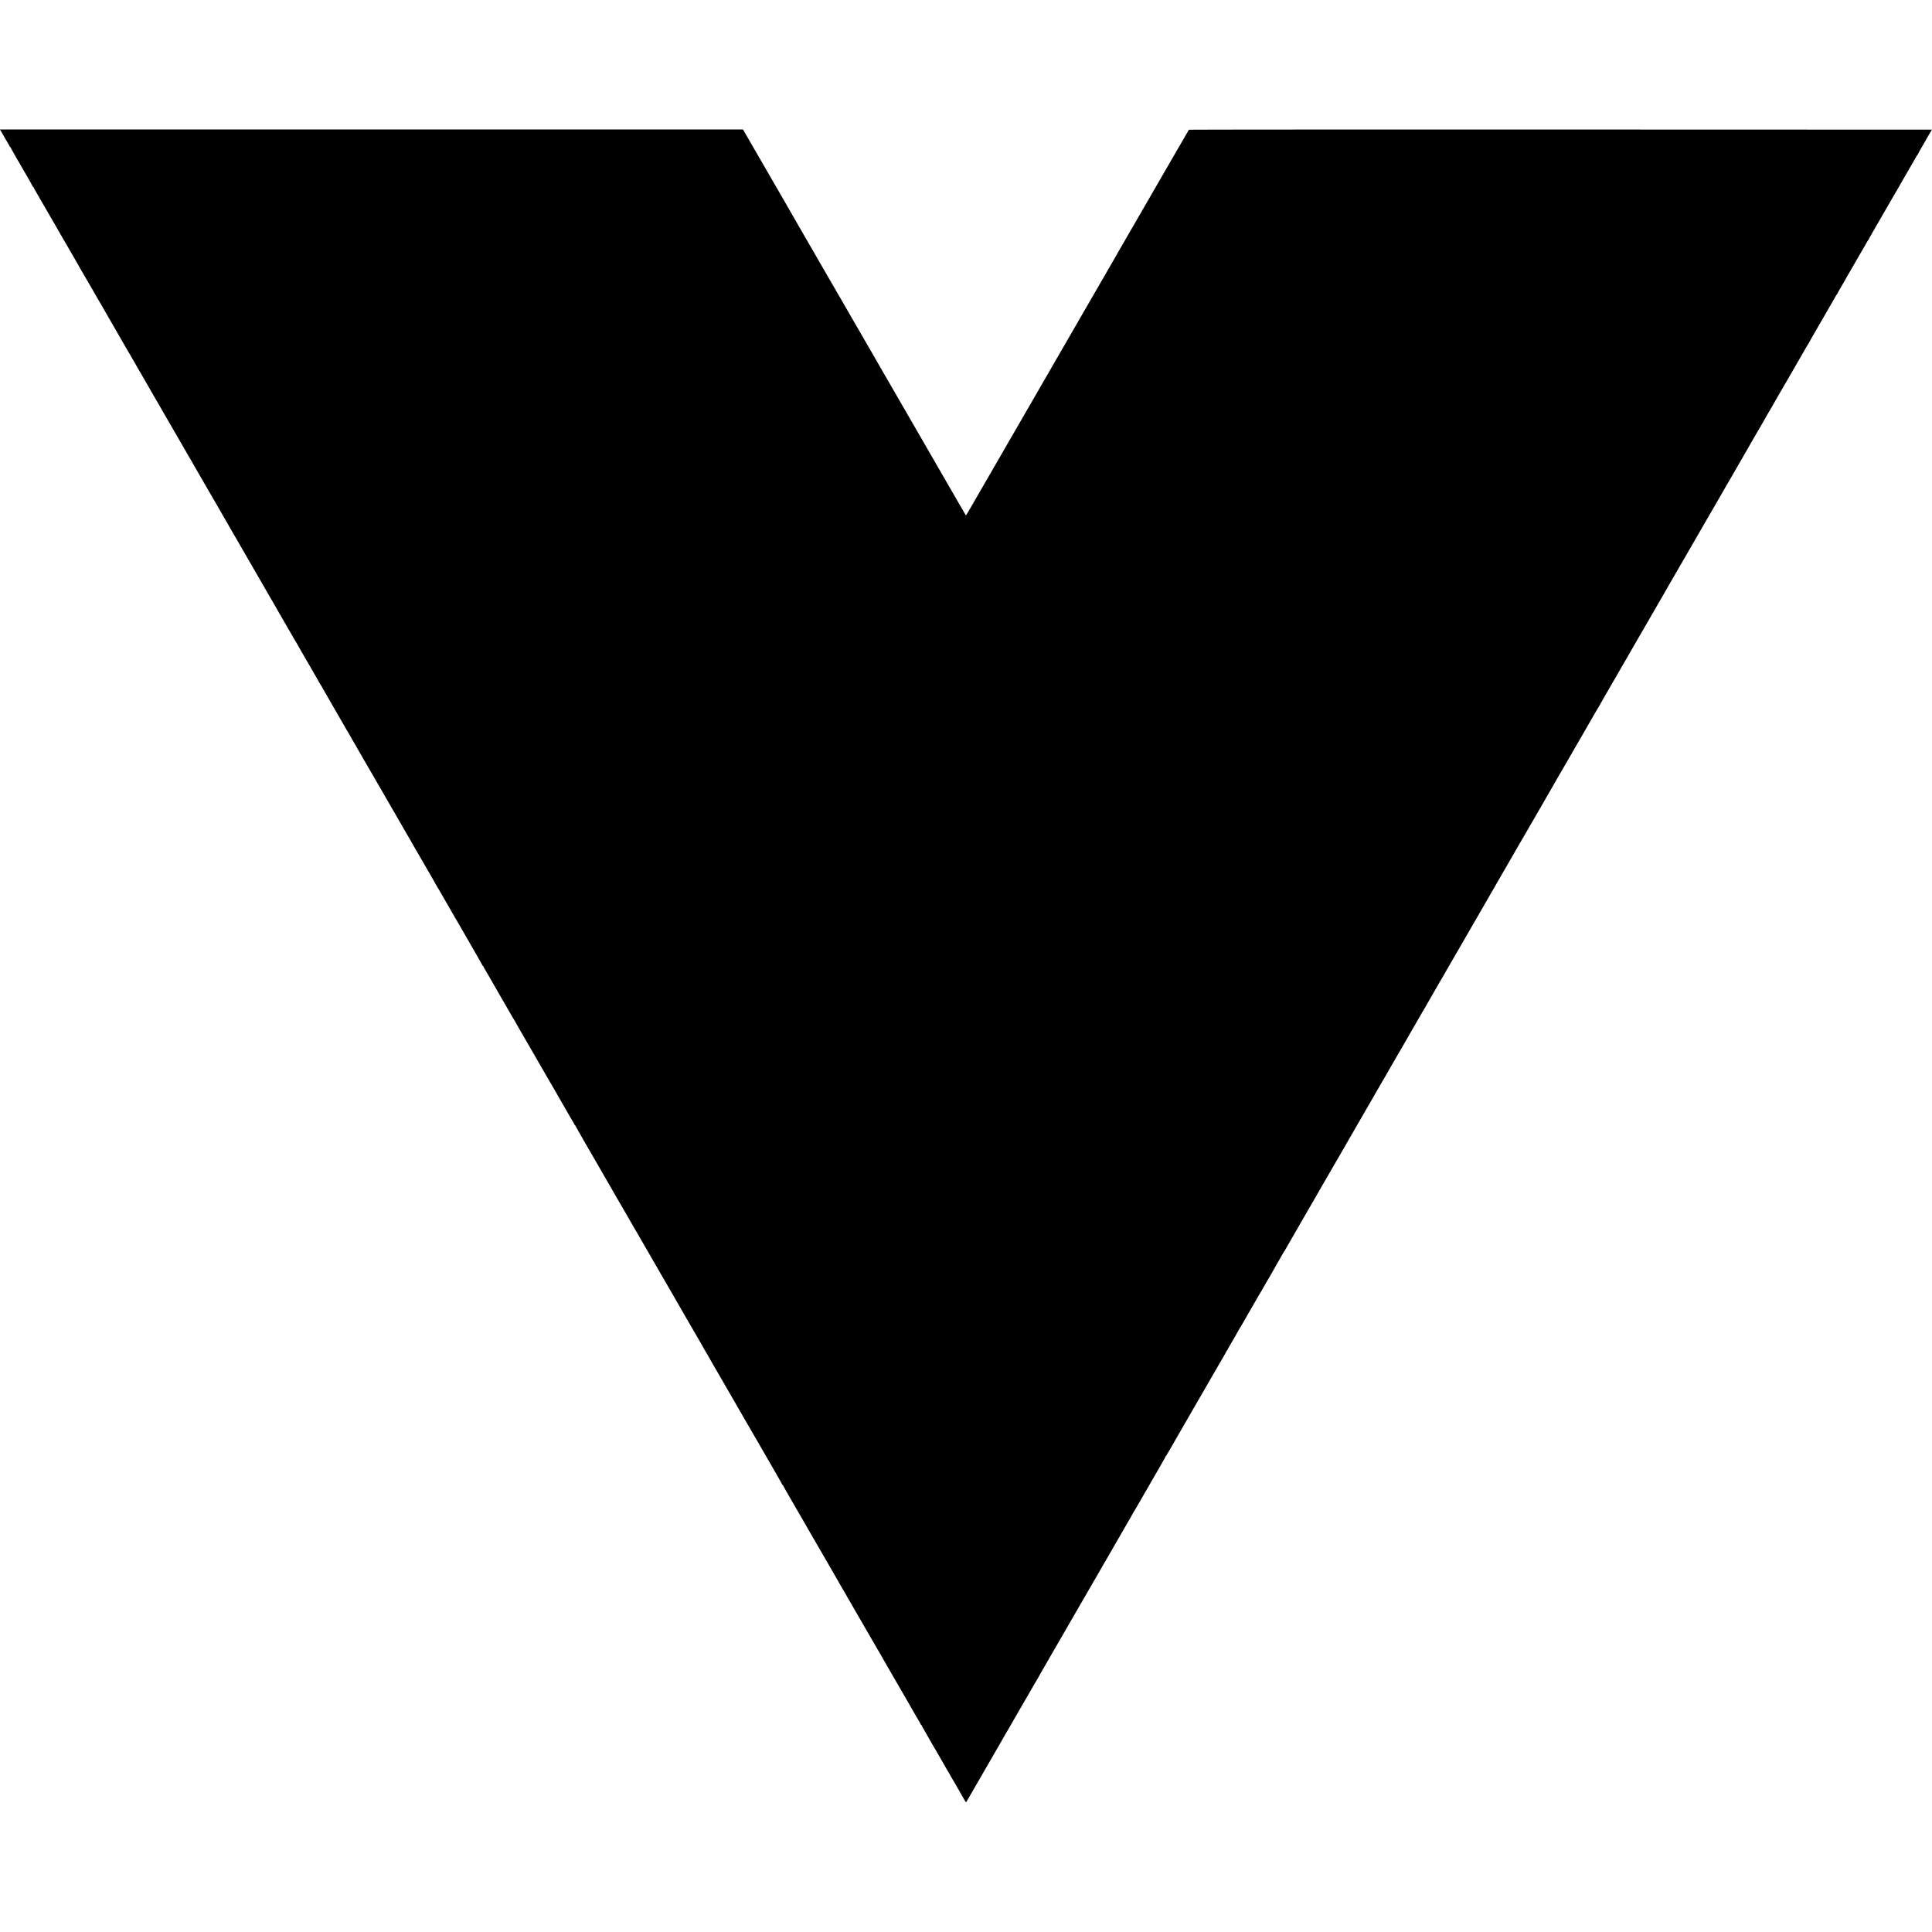
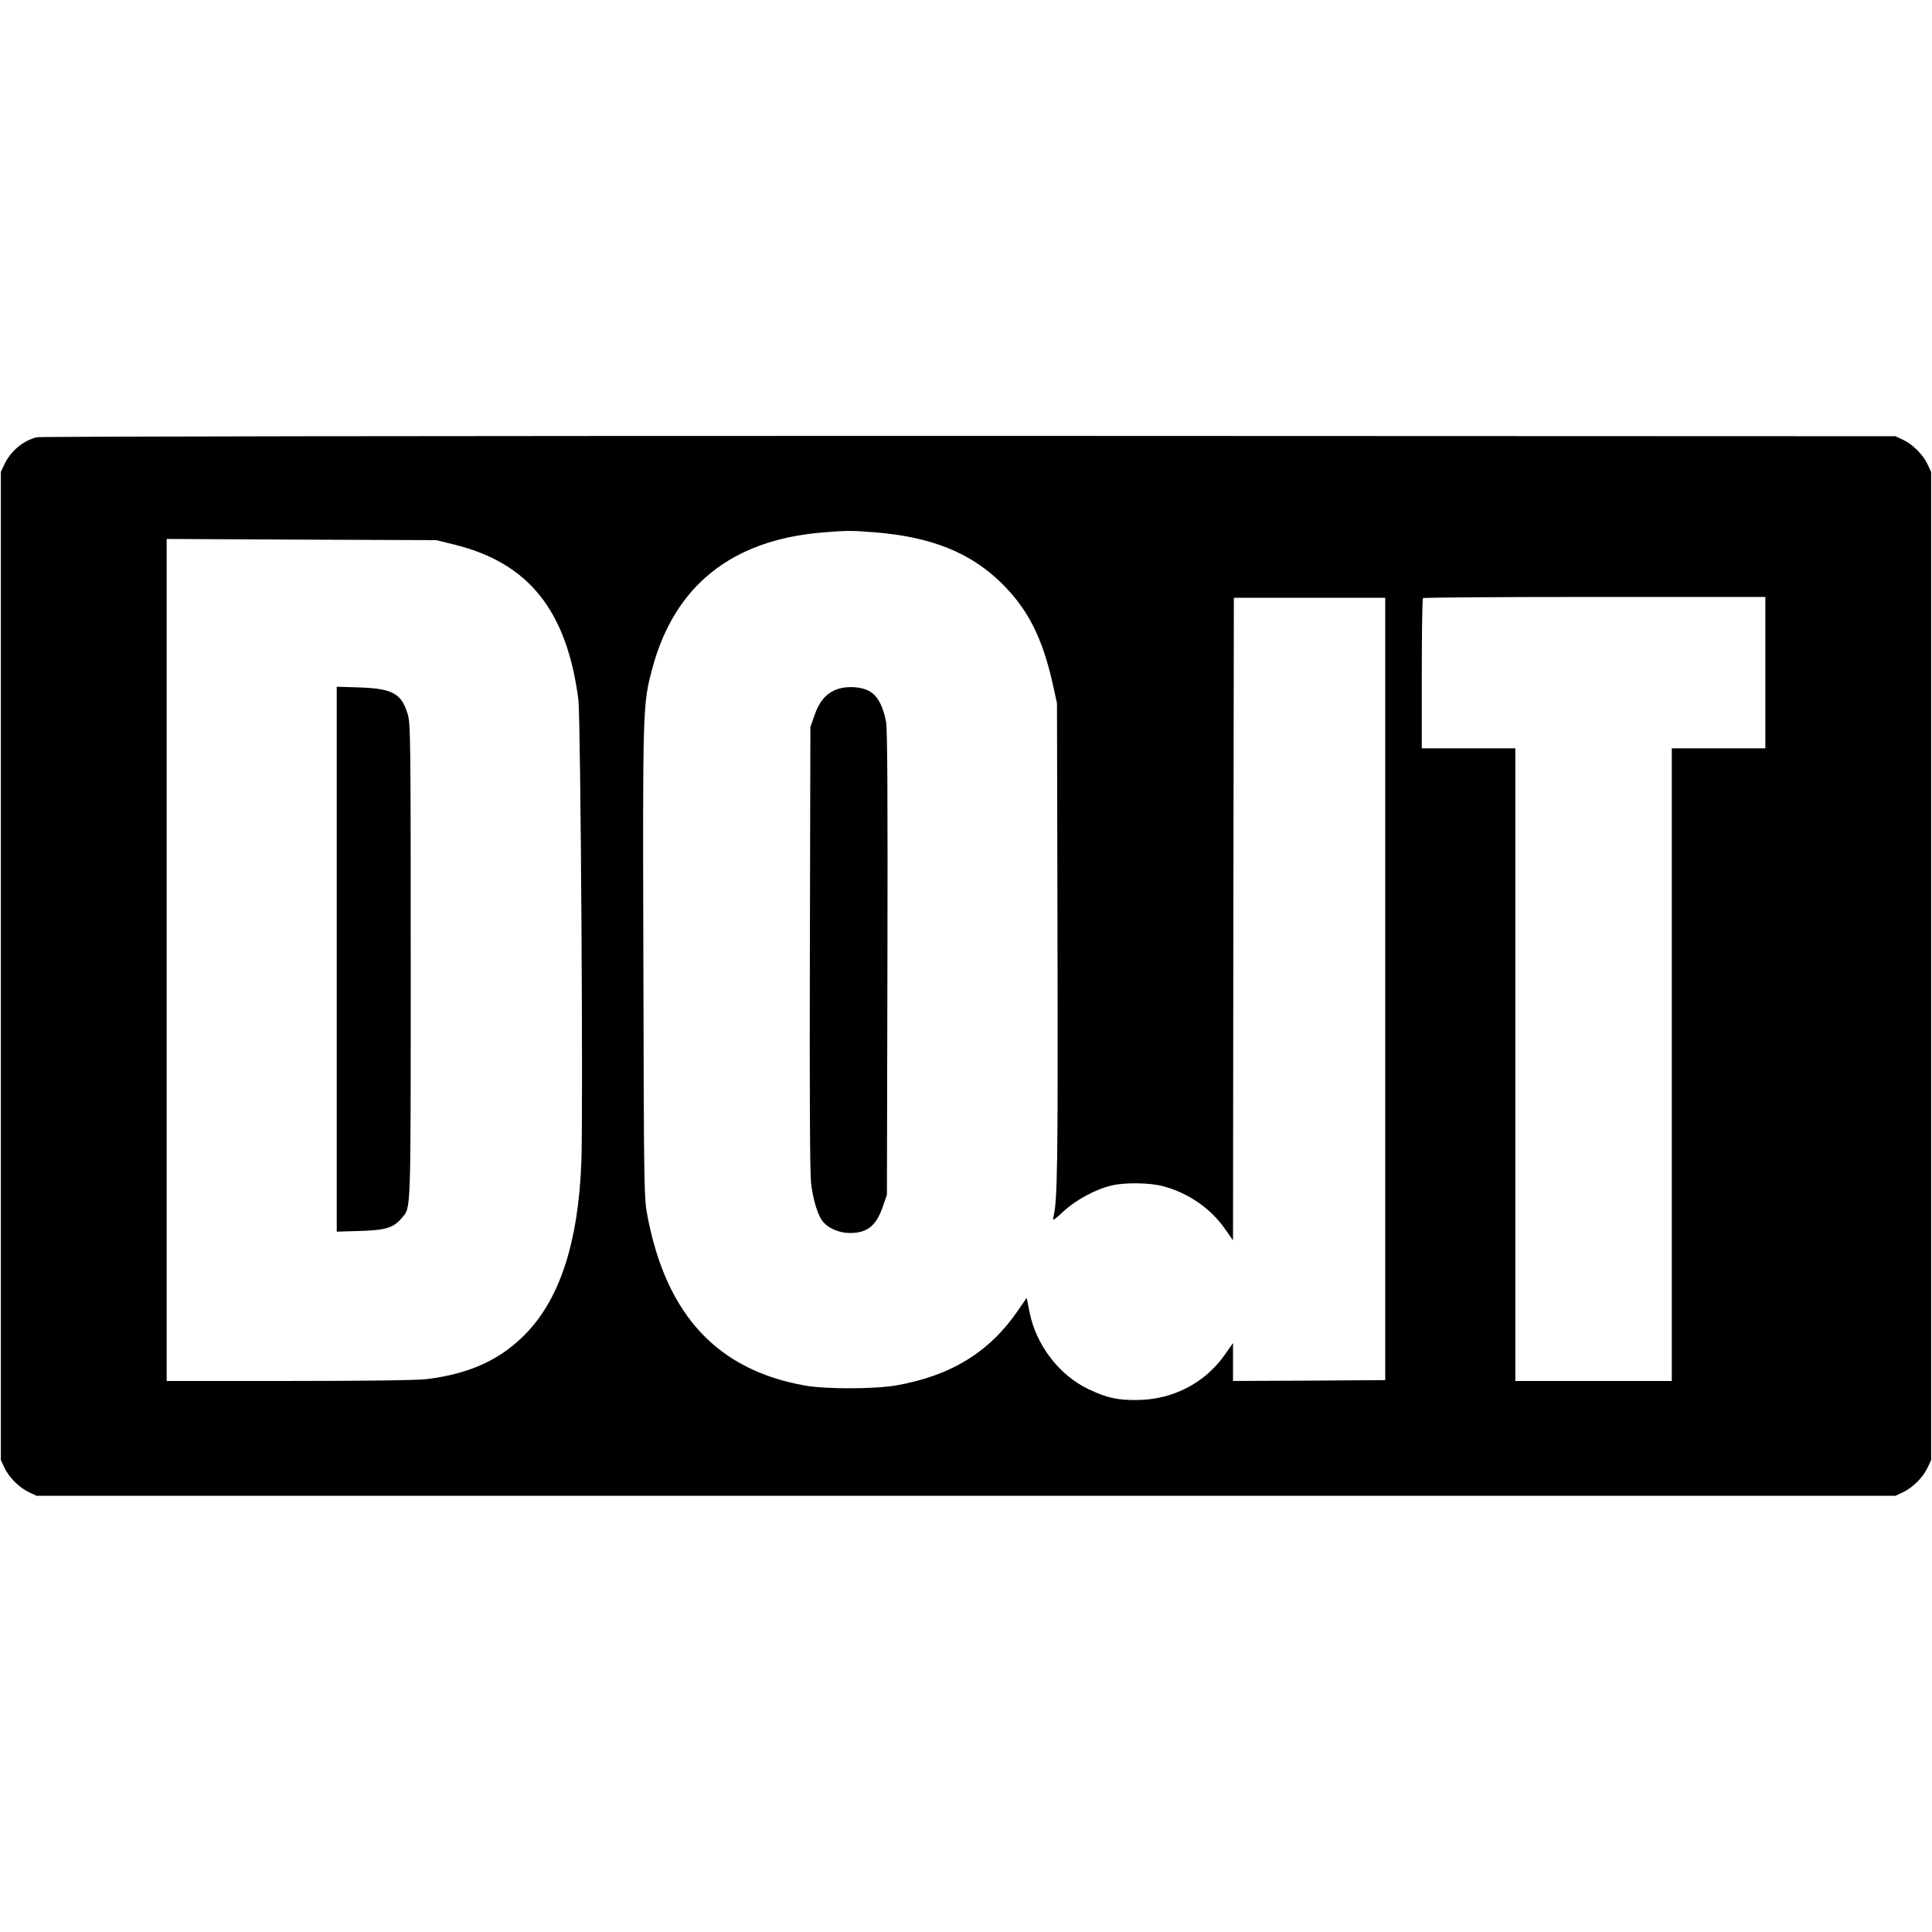
- <svg xmlns="http://www.w3.org/2000/svg" version="1.0" width="16pt" height="16pt" viewBox="0 0 16 16" preserveAspectRatio="xMidYMid meet">
-   <g transform="translate(0,16) scale(0.00032,-0.00032)" fill="#000000" stroke="none">
-     <path d="M18 46618 c45 -75 122 -207 122 -211 0 -2 25 -45 55 -95 30 -50 55 -96 55 -102 0 -5 5 -10 10 -10 6 0 10 -4 10 -9 0 -5 73 -135 161 -288 89 -153 173 -298 187 -323 14 -25 32 -57 41 -72 88 -149 187 -324 189 -335 2 -7 8 -13 13 -13 5 0 9 -4 9 -10 0 -5 46 -89 103 -187 175 -302 490 -846 507 -876 8 -16 20 -36 25 -45 28 -46 290 -498 339 -585 13 -23 74 -129 136 -236 61 -107 123 -215 137 -240 14 -25 29 -50 33 -56 5 -5 23 -37 40 -70 18 -33 38 -67 44 -75 11 -16 21 -33 63 -109 14 -25 29 -50 33 -56 4 -5 21 -35 38 -65 55 -100 261 -455 269 -465 4 -5 14 -21 20 -35 15 -29 41 -75 103 -180 24 -41 52 -88 60 -105 9 -16 57 -100 107 -185 112 -193 362 -626 380 -660 8 -14 23 -38 33 -55 11 -16 23 -37 27 -45 4 -8 26 -46 48 -85 23 -38 53 -90 67 -115 46 -81 64 -113 178 -310 62 -107 121 -210 132 -227 37 -67 56 -99 85 -148 16 -27 32 -57 36 -65 4 -8 15 -27 25 -42 9 -15 53 -89 96 -165 44 -76 177 -307 296 -513 120 -206 268 -463 330 -570 131 -227 117 -203 200 -348 36 -62 73 -125 82 -140 10 -15 21 -34 25 -42 4 -8 20 -37 36 -65 17 -27 38 -65 48 -82 49 -85 64 -111 87 -153 13 -25 28 -49 32 -55 4 -5 78 -134 165 -285 87 -151 166 -288 176 -305 10 -16 26 -43 35 -59 9 -17 125 -217 257 -445 132 -229 253 -441 270 -471 17 -30 45 -79 64 -108 18 -29 33 -54 33 -57 0 -2 20 -37 44 -77 24 -40 123 -212 221 -383 97 -170 190 -330 205 -355 16 -25 39 -65 53 -90 13 -25 81 -144 152 -265 70 -121 137 -238 150 -260 12 -22 37 -65 55 -95 18 -30 43 -73 55 -95 12 -22 48 -85 80 -140 77 -132 163 -280 190 -330 13 -22 71 -123 130 -225 59 -102 116 -199 126 -217 10 -17 29 -50 43 -72 15 -22 26 -43 26 -45 0 -2 27 -50 60 -106 33 -56 60 -103 60 -105 0 -2 55 -98 90 -155 8 -14 182 -316 239 -414 13 -22 45 -79 72 -124 27 -46 49 -86 49 -89 0 -2 14 -24 30 -48 16 -24 30 -46 30 -49 0 -5 74 -135 100 -176 5 -8 24 -42 43 -75 50 -88 58 -101 262 -455 104 -179 199 -345 213 -370 14 -25 28 -49 32 -55 4 -5 17 -26 28 -45 10 -19 62 -109 114 -200 114 -197 133 -230 170 -295 16 -27 33 -57 38 -65 17 -28 96 -165 103 -180 4 -8 16 -28 26 -45 10 -16 77 -131 148 -255 72 -124 181 -313 243 -420 62 -107 121 -209 131 -227 35 -62 323 -560 392 -678 38 -66 83 -145 100 -175 16 -30 33 -59 37 -65 4 -5 17 -27 29 -47 34 -61 56 -100 90 -156 17 -29 31 -55 31 -57 0 -2 17 -32 39 -67 21 -35 134 -229 251 -433 117 -203 235 -407 261 -451 27 -45 49 -85 49 -88 0 -4 8 -19 19 -34 15 -21 200 -341 309 -533 10 -19 33 -58 51 -87 17 -29 31 -54 31 -56 0 -2 25 -44 55 -94 30 -50 55 -95 55 -98 0 -4 6 -15 14 -23 7 -9 27 -41 43 -71 17 -30 170 -297 342 -594 171 -296 311 -542 311 -547 0 -5 5 -9 10 -9 6 0 10 -4 10 -10 0 -5 22 -47 49 -92 27 -46 58 -99 68 -118 24 -43 81 -140 93 -160 5 -8 66 -114 135 -235 69 -121 130 -227 135 -235 12 -21 259 -447 283 -490 10 -19 28 -47 38 -62 11 -14 19 -29 19 -32 0 -3 37 -69 83 -148 99 -170 305 -526 337 -583 13 -22 31 -53 41 -70 11 -16 22 -37 26 -45 7 -14 82 -146 103 -180 14 -24 181 -311 205 -355 13 -22 46 -80 75 -130 29 -49 64 -110 78 -135 14 -25 51 -88 82 -140 31 -52 59 -102 63 -110 4 -8 18 -33 31 -55 205 -353 284 -489 309 -535 17 -30 45 -78 62 -106 18 -28 36 -60 39 -72 4 -12 12 -22 17 -22 5 0 9 -4 9 -10 0 -5 109 -197 241 -427 133 -230 250 -431 259 -448 51 -90 222 -385 280 -485 37 -63 78 -135 92 -160 14 -25 67 -117 118 -205 51 -88 101 -175 111 -193 34 -58 55 -95 149 -257 51 -88 101 -173 110 -190 9 -16 76 -131 147 -255 72 -124 140 -241 151 -260 61 -108 281 -489 355 -615 38 -66 77 -133 87 -150 35 -63 91 -161 100 -175 14 -23 99 -169 128 -220 54 -97 135 -235 142 -245 4 -5 20 -32 35 -60 26 -48 238 -416 276 -480 10 -16 26 -46 37 -65 30 -53 382 -661 403 -695 10 -16 22 -37 26 -45 4 -8 26 -48 50 -88 24 -41 43 -75 43 -77 0 -2 22 -40 50 -85 27 -45 50 -84 50 -86 0 -3 38 -69 83 -147 84 -142 302 -520 340 -587 10 -19 34 -60 52 -90 18 -30 44 -75 57 -100 14 -25 45 -79 70 -120 25 -41 56 -96 70 -121 14 -25 77 -133 138 -240 62 -107 122 -210 132 -229 25 -43 310 -535 337 -581 11 -19 26 -45 34 -59 17 -32 238 -414 266 -460 11 -19 24 -41 28 -49 3 -7 75 -133 160 -278 84 -146 153 -269 153 -274 0 -5 5 -9 10 -9 6 0 10 -4 10 -10 0 -5 82 -150 181 -322 182 -314 201 -346 240 -415 12 -21 80 -139 152 -263 71 -124 141 -245 155 -270 14 -25 28 -49 32 -55 6 -8 145 -248 220 -380 37 -66 209 -362 229 -395 11 -19 24 -42 28 -49 4 -8 67 -118 140 -243 73 -125 133 -230 133 -233 0 -2 15 -28 33 -57 19 -29 47 -78 64 -108 17 -30 53 -93 79 -139 53 -90 82 -141 157 -272 82 -142 115 -199 381 -659 142 -245 268 -463 281 -485 12 -22 71 -125 132 -230 60 -104 172 -298 248 -430 76 -132 146 -253 156 -270 11 -16 22 -36 26 -44 3 -8 30 -54 60 -103 29 -49 53 -91 53 -93 0 -3 18 -34 40 -70 22 -36 40 -67 40 -69 0 -2 37 -66 81 -142 45 -77 98 -168 119 -204 20 -36 47 -81 58 -100 12 -19 27 -47 33 -62 6 -16 15 -28 20 -28 5 0 9 -4 9 -9 0 -6 63 -118 140 -251 77 -133 140 -243 140 -245 0 -2 18 -33 41 -70 22 -37 49 -83 60 -101 10 -19 29 -51 40 -71 25 -45 109 -189 126 -218 7 -11 17 -29 22 -40 6 -11 22 -38 35 -60 14 -22 37 -62 52 -90 14 -27 35 -62 45 -77 11 -14 19 -29 19 -32 0 -3 18 -35 40 -71 22 -36 40 -67 40 -69 0 -2 19 -35 42 -72 23 -38 55 -94 72 -124 26 -47 139 -244 171 -298 6 -9 21 -36 34 -60 28 -48 37 -51 51 -19 6 12 19 36 29 52 10 17 27 46 38 65 11 19 104 181 208 360 103 179 199 345 213 370 14 25 42 74 64 109 21 34 38 65 38 67 0 2 18 33 40 69 22 36 40 67 40 69 0 3 177 310 199 346 16 26 136 234 140 244 2 5 25 44 52 88 27 44 49 81 49 84 0 2 18 34 40 70 22 36 40 67 40 69 0 2 20 36 43 77 35 58 169 289 297 513 9 17 50 86 90 155 40 69 86 150 103 180 16 30 35 62 41 70 6 8 16 24 22 35 35 64 72 129 167 293 59 100 116 199 127 220 11 20 30 53 41 72 43 72 1070 1850 1121 1940 14 25 65 113 113 195 48 83 96 166 107 185 10 19 28 50 38 68 11 18 73 124 137 235 64 111 175 303 246 427 71 124 173 299 225 390 52 91 116 202 143 248 27 45 49 85 49 89 0 4 6 14 14 22 7 9 28 43 46 76 26 47 251 436 378 655 11 19 29 51 40 70 11 19 101 176 201 348 99 172 181 317 181 323 0 5 5 9 10 9 6 0 10 5 10 11 0 6 8 23 18 37 11 15 32 52 49 82 16 30 130 228 253 440 122 212 234 405 248 430 13 25 39 70 57 100 39 65 69 117 130 225 25 44 50 87 55 95 12 19 78 134 220 380 61 107 129 224 150 260 161 277 222 382 246 425 15 28 47 83 71 123 24 41 43 78 43 83 0 5 4 9 8 9 4 0 13 12 19 28 7 15 23 45 36 67 66 110 277 478 277 483 0 3 6 13 14 21 7 9 27 41 43 71 17 30 45 80 63 110 34 57 375 649 394 685 6 11 16 27 22 35 6 8 26 42 44 75 18 33 41 74 51 90 10 17 24 41 32 55 54 97 72 128 88 152 11 14 19 28 19 30 0 3 79 141 175 308 96 167 175 305 175 308 0 3 6 13 14 21 7 9 26 39 41 66 33 60 276 483 338 587 24 40 46 80 50 88 4 8 13 24 20 35 14 23 95 163 125 215 11 19 52 91 92 160 40 69 80 139 90 155 9 17 103 179 207 360 105 182 200 346 211 365 103 181 463 802 489 845 7 11 15 27 19 35 4 8 29 51 55 95 64 110 828 1433 848 1470 9 17 24 41 33 55 9 14 29 48 45 77 15 28 52 93 82 145 30 51 62 107 71 123 17 30 231 398 400 690 51 88 103 179 115 202 12 23 26 48 32 55 6 7 24 38 40 68 17 30 61 107 98 170 37 63 84 144 103 180 19 36 41 72 48 81 8 8 14 18 14 21 0 4 27 51 59 106 32 55 72 124 89 154 16 29 71 125 122 213 51 88 104 180 118 205 13 25 28 50 32 55 4 6 17 26 28 45 11 19 45 80 77 135 31 55 66 116 77 135 11 19 88 152 171 295 401 694 620 1072 650 1125 11 19 87 152 170 295 83 143 158 273 166 288 9 16 21 36 26 45 6 9 31 52 55 96 25 43 54 94 66 115 11 20 95 164 186 321 91 157 173 299 182 315 9 17 26 46 37 65 12 19 66 114 121 210 56 96 108 186 117 200 8 14 24 40 34 59 24 45 383 664 412 713 5 9 17 29 26 45 15 28 120 210 241 419 36 61 68 117 72 125 4 8 12 23 19 34 35 57 245 420 262 453 11 20 35 61 53 90 17 29 32 54 32 56 0 3 28 51 62 108 33 57 70 119 80 138 10 19 23 42 28 50 5 8 32 53 59 100 27 47 149 258 271 470 122 212 234 405 248 430 30 53 62 108 80 135 6 11 15 27 19 35 4 8 85 150 181 315 96 165 187 323 202 350 31 56 116 202 130 225 5 8 25 42 43 75 19 33 92 159 162 280 149 257 157 271 202 350 19 33 38 67 43 75 9 14 228 392 275 475 12 22 55 96 95 165 40 69 80 139 90 155 24 42 202 350 221 383 9 15 27 47 41 72 14 25 75 131 136 236 61 106 121 210 134 232 99 172 271 470 279 482 5 8 23 40 40 70 18 30 81 141 142 245 60 105 121 210 135 235 14 25 71 124 127 220 56 96 143 247 194 335 51 88 96 167 102 175 14 24 180 311 204 355 23 43 340 590 356 615 5 8 50 87 101 175 171 301 517 898 582 1008 25 43 46 81 46 83 0 2 12 23 27 47 14 23 40 67 56 97 16 30 35 62 42 70 7 8 15 22 18 30 4 8 20 38 37 65 16 28 33 57 37 65 6 12 111 196 143 250 5 8 55 95 112 193 57 98 113 195 126 215 12 20 27 46 32 57 6 11 14 27 20 35 5 8 76 130 156 270 80 140 165 287 187 325 23 39 52 90 66 115 13 25 30 52 37 61 8 8 14 18 14 21 0 4 41 77 92 165 50 87 175 302 276 478 101 176 208 360 236 408 28 49 67 117 86 152 19 35 41 70 48 77 6 6 12 15 12 19 0 7 124 224 167 291 12 21 23 40 23 42 0 2 21 40 46 83 26 43 55 92 64 109 54 95 327 568 354 614 19 30 45 75 59 100 71 128 82 145 89 148 4 2 8 8 8 13 0 5 42 82 94 172 311 538 496 858 518 897 14 25 40 70 58 100 18 30 42 71 53 90 10 19 79 139 152 265 73 127 142 246 153 265 10 19 43 76 72 125 29 50 63 108 75 130 65 116 80 140 87 143 4 2 8 8 8 12 0 8 114 212 140 250 6 8 14 24 20 35 5 11 54 97 108 190 l100 170 -9611 3 c-5286 1 -9614 -1 -9618 -5 -5 -6 -419 -719 -619 -1068 -89 -155 -267 -463 -323 -560 -38 -66 -81 -140 -95 -165 -31 -56 -263 -457 -526 -910 -110 -190 -224 -388 -254 -440 -29 -52 -61 -109 -71 -125 -23 -39 -243 -420 -268 -465 -11 -19 -204 -352 -428 -740 -224 -388 -477 -826 -563 -975 -85 -148 -185 -322 -222 -385 -37 -63 -120 -207 -185 -320 -65 -113 -177 -306 -248 -430 -72 -124 -172 -297 -222 -385 -51 -88 -142 -245 -202 -350 -131 -226 -247 -427 -408 -705 -65 -113 -249 -432 -410 -710 -160 -278 -388 -673 -506 -877 -118 -205 -216 -373 -219 -373 -3 0 -52 82 -109 183 -58 100 -144 250 -192 332 -95 164 -402 696 -647 1120 -85 149 -228 396 -317 550 -212 365 -982 1700 -1008 1745 -10 19 -43 76 -72 125 -29 50 -64 110 -77 135 -14 25 -63 110 -110 190 -47 80 -96 165 -110 190 -14 25 -99 171 -188 325 -89 154 -174 300 -188 325 -13 25 -64 113 -112 195 -48 83 -140 242 -205 355 -65 113 -183 317 -263 454 -79 137 -152 264 -163 282 -50 89 -335 583 -354 614 -12 19 -34 58 -50 85 -15 28 -129 226 -253 440 -124 215 -235 408 -247 430 -12 22 -69 121 -127 220 -58 99 -226 389 -373 645 -148 256 -324 561 -392 678 -67 117 -134 232 -147 255 -13 23 -33 59 -46 80 l-22 37 -9615 0 -9615 0 20 -32z" />
+ <svg xmlns="http://www.w3.org/2000/svg" version="1.0" width="1136pt" height="1136pt" viewBox="0 0 1136 1136" preserveAspectRatio="xMidYMid meet">
+   <g transform="translate(0,1136) scale(0.1,-0.1)" fill="#000000" stroke="none">
+     <path d="M217 8789 c-80 -19 -154 -81 -191 -159 l-21 -45 0 -2905 0 -2905 21 -45 c27 -57 87 -117 144 -144 l45 -21 5465 0 5465 0 45 21 c57 27 117 87 144 144 l21 45 0 2905 0 2905 -21 45 c-27 57 -87 117 -144 144 l-45 21 -5445 2 c-3166 0 -5461 -3 -5483 -8z m4927 -559 c331 -27 559 -118 741 -295 159 -155 245 -325 307 -605 l23 -105 3 -1395 c3 -1326 0 -1535 -25 -1630 -5 -20 6 -14 60 37 73 68 192 132 286 153 77 18 224 16 300 -5 145 -38 278 -129 361 -247 l50 -71 2 1889 3 1889 445 0 445 0 0 -2300 0 -2300 -447 -3 -448 -2 0 111 0 112 -50 -71 c-117 -166 -307 -263 -516 -264 -115 -1 -177 13 -284 64 -173 82 -309 261 -347 455 l-16 82 -53 -77 c-166 -242 -394 -382 -714 -438 -128 -22 -411 -23 -536 -1 -514 91 -814 412 -926 992 -21 108 -22 129 -25 1495 -4 1512 -4 1518 53 1731 130 485 467 754 999 798 146 12 169 12 309 1z m-2473 -72 c438 -108 662 -388 730 -913 13 -107 29 -2449 17 -2725 -18 -458 -123 -785 -316 -991 -150 -160 -334 -246 -592 -278 -52 -7 -362 -11 -807 -11 l-723 0 0 2475 0 2476 793 -4 792 -3 106 -26z m7709 -753 l0 -445 -275 0 -275 0 0 -1860 0 -1860 -460 0 -460 0 0 1860 0 1860 -275 0 -275 0 0 438 c0 241 3 442 7 445 3 4 458 7 1010 7 l1003 0 0 -445z" />
+     <path d="M4902 7299 c-54 -27 -88 -71 -115 -151 l-22 -63 -3 -1295 c-2 -853 0 -1326 7 -1386 12 -104 42 -198 74 -232 33 -37 95 -62 155 -62 102 0 155 43 194 158 l23 67 3 1360 c2 965 0 1377 -8 1420 -18 97 -53 160 -104 184 -58 28 -146 28 -204 0z" />
+     <path d="M1980 5720 l0 -1602 138 4 c152 5 195 18 245 77 54 65 52 -3 52 1506 0 1308 -1 1404 -18 1457 -37 121 -89 149 -284 156 l-133 4 0 -1602z" />
  </g>
</svg>
